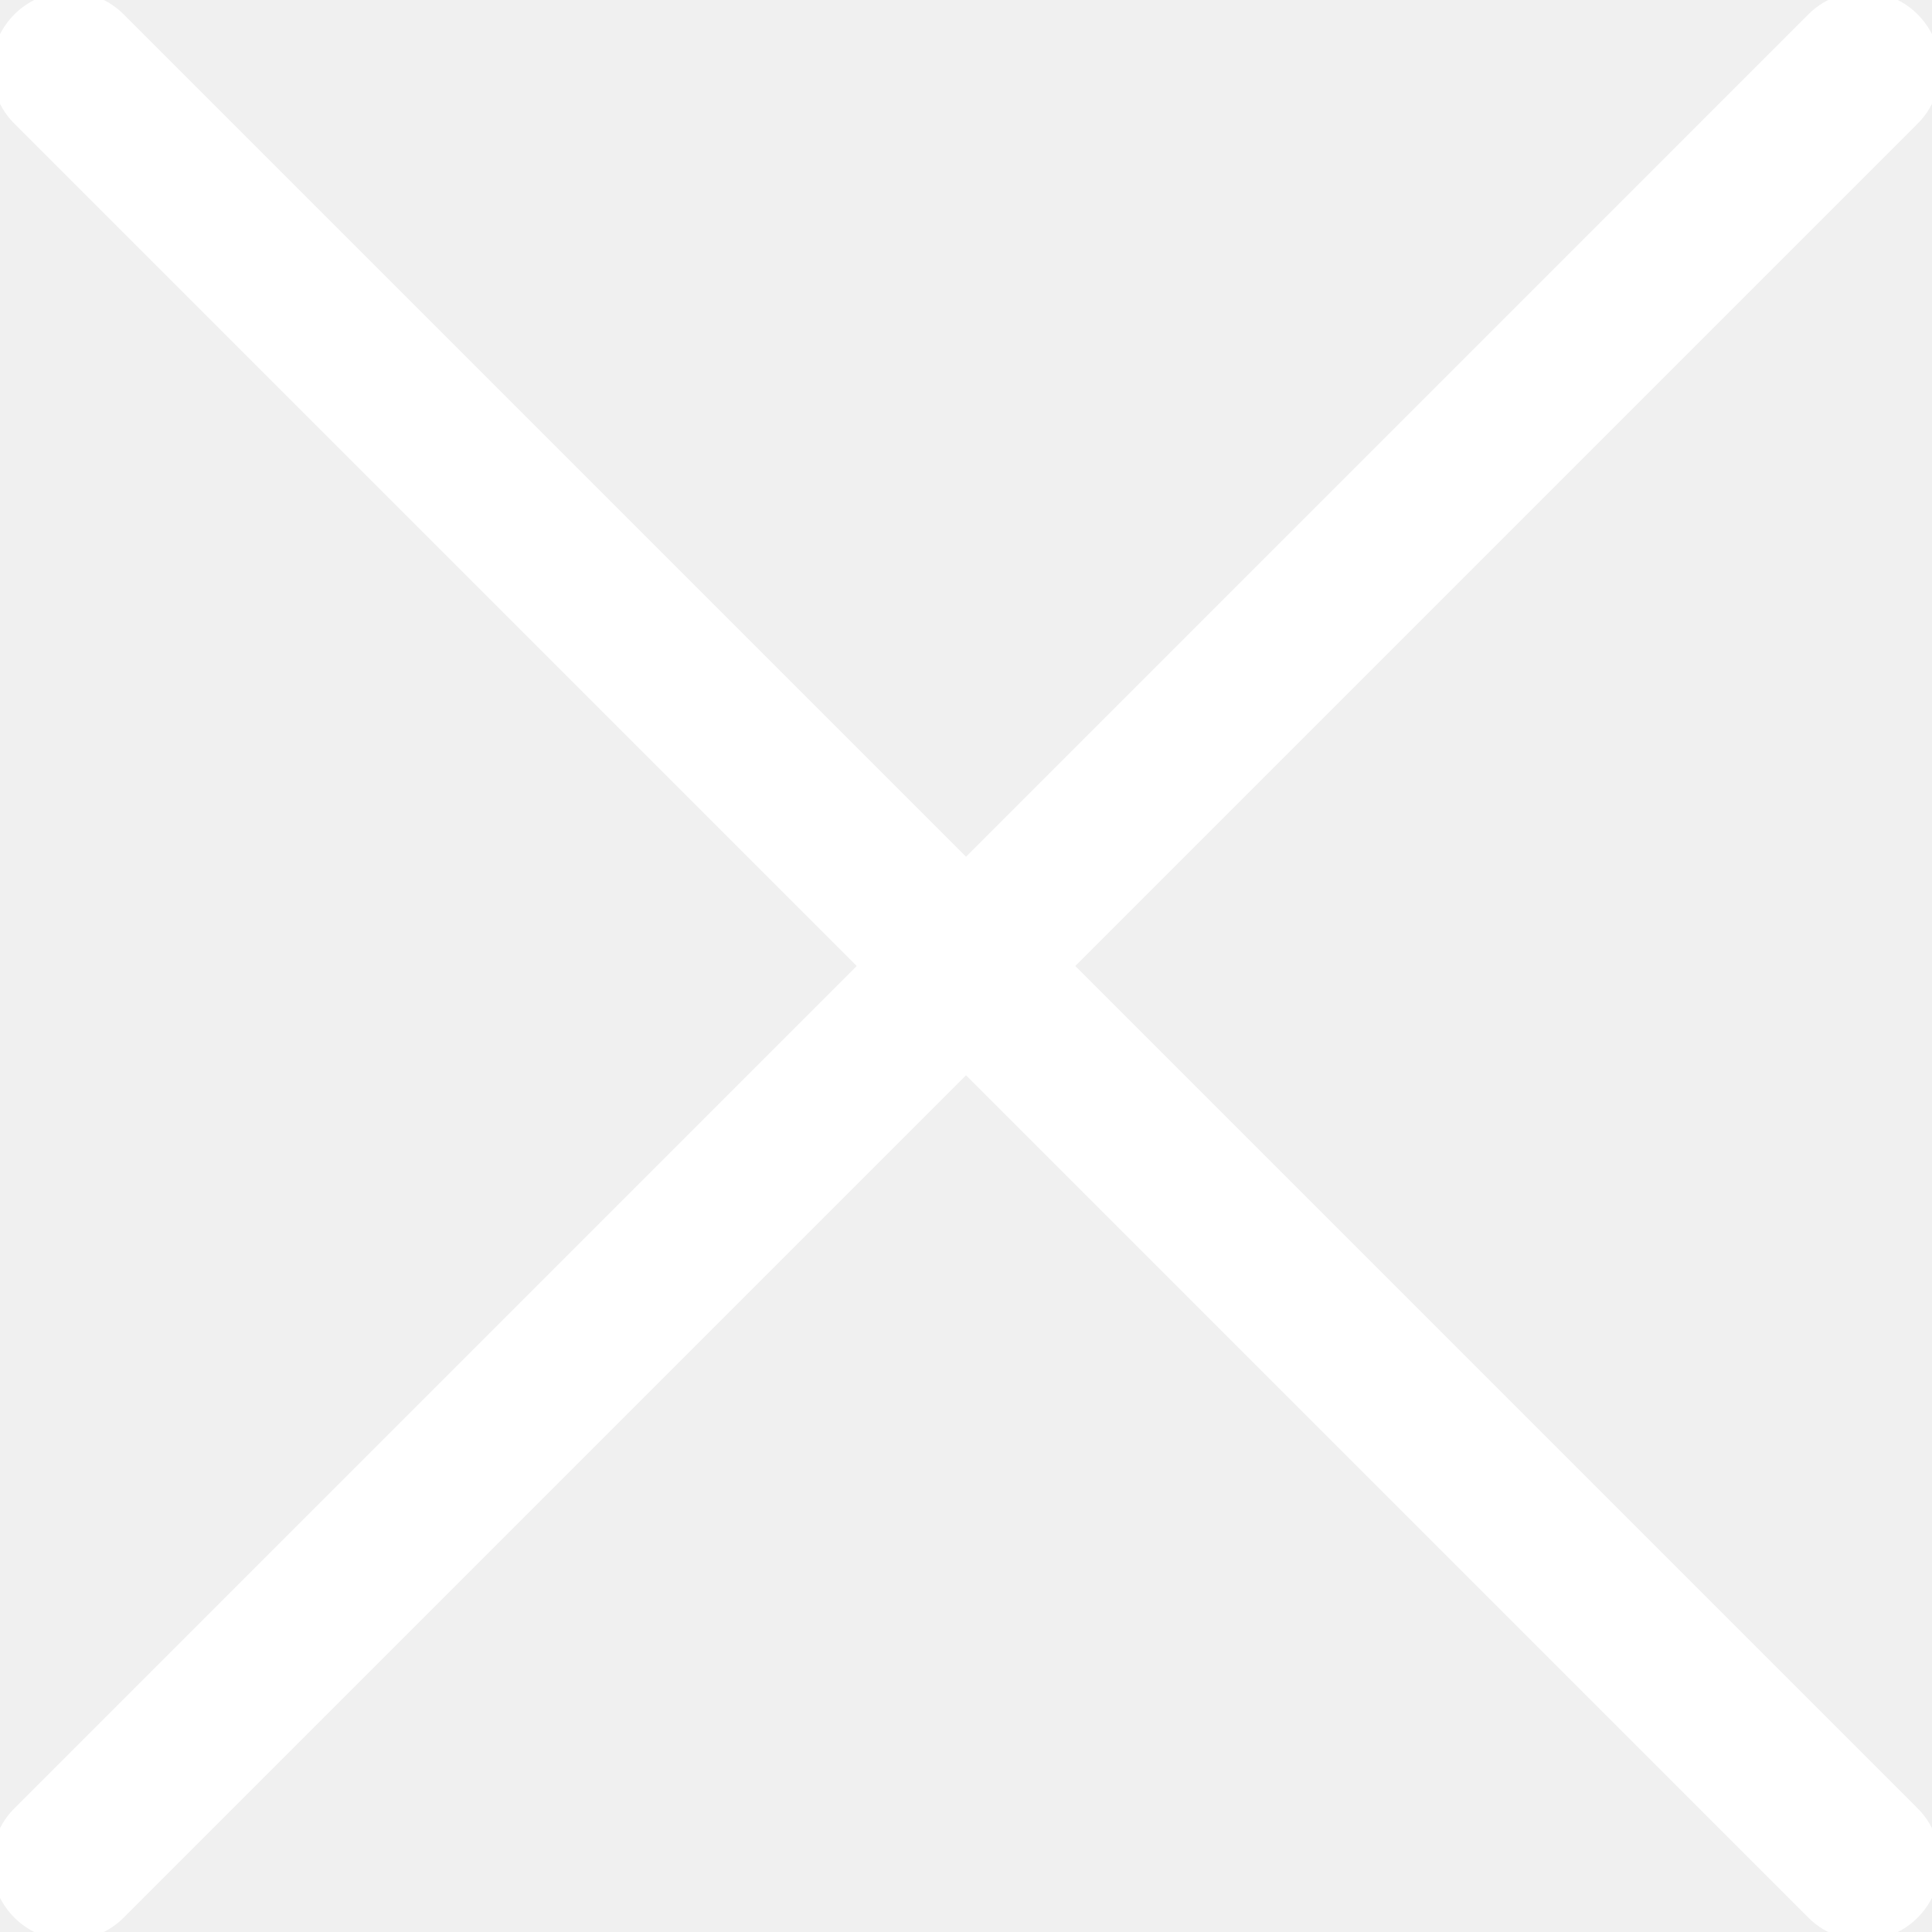
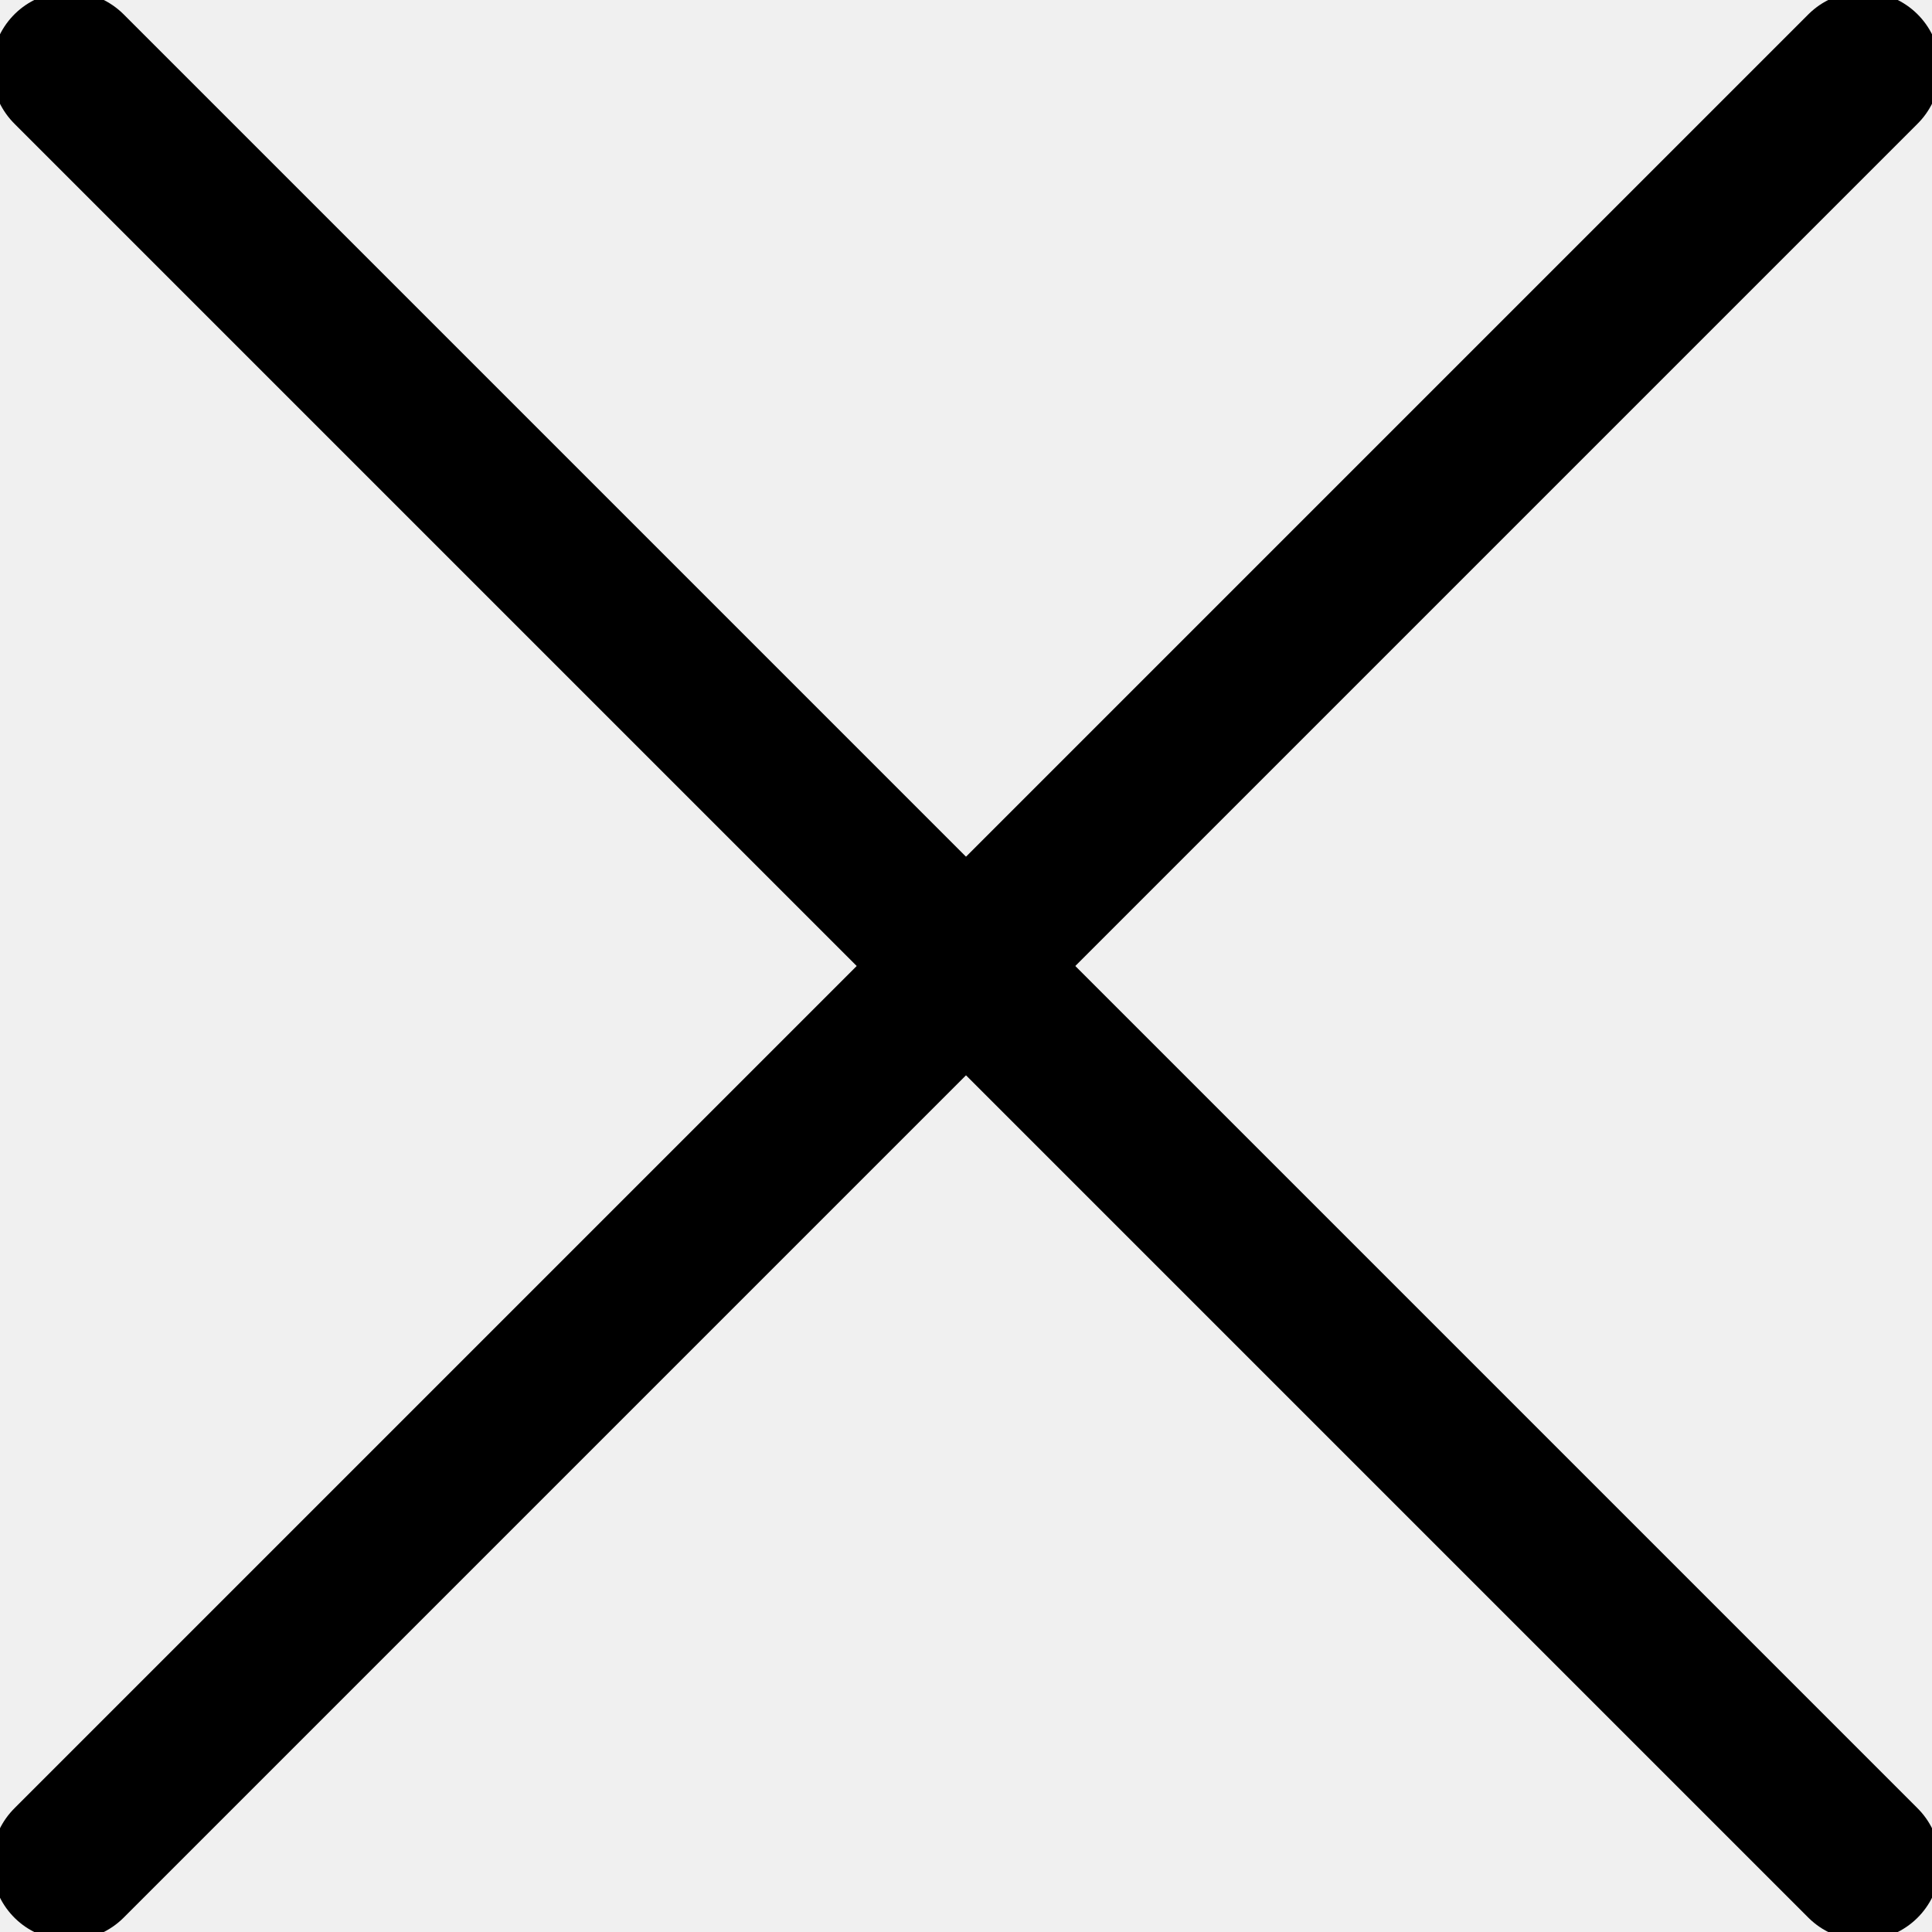
<svg xmlns="http://www.w3.org/2000/svg" width="25" height="25" viewBox="0 0 25 25" fill="none">
-   <g clip-path="url(#clip0_179_2)">
-     <path d="M24.107 0.893L0.893 24.107" stroke="white" stroke-width="2" stroke-linecap="round" stroke-linejoin="round" />
-     <path d="M0.893 0.893L24.107 24.107" stroke="white" stroke-width="2" stroke-linecap="round" stroke-linejoin="round" />
-   </g>
-   <defs>
-     <clipPath id="clip0_179_2">
-       <rect width="25" height="25" fill="white" />
-     </clipPath>
-   </defs>
+   <path d="M24.107 0.893L0.893 24.107" stroke="black" stroke-width="2" stroke-linecap="round" stroke-linejoin="round" />
+   <path d="M0.893 0.893L24.107 24.107" stroke="black" stroke-width="2" stroke-linecap="round" stroke-linejoin="round" />
</svg>
